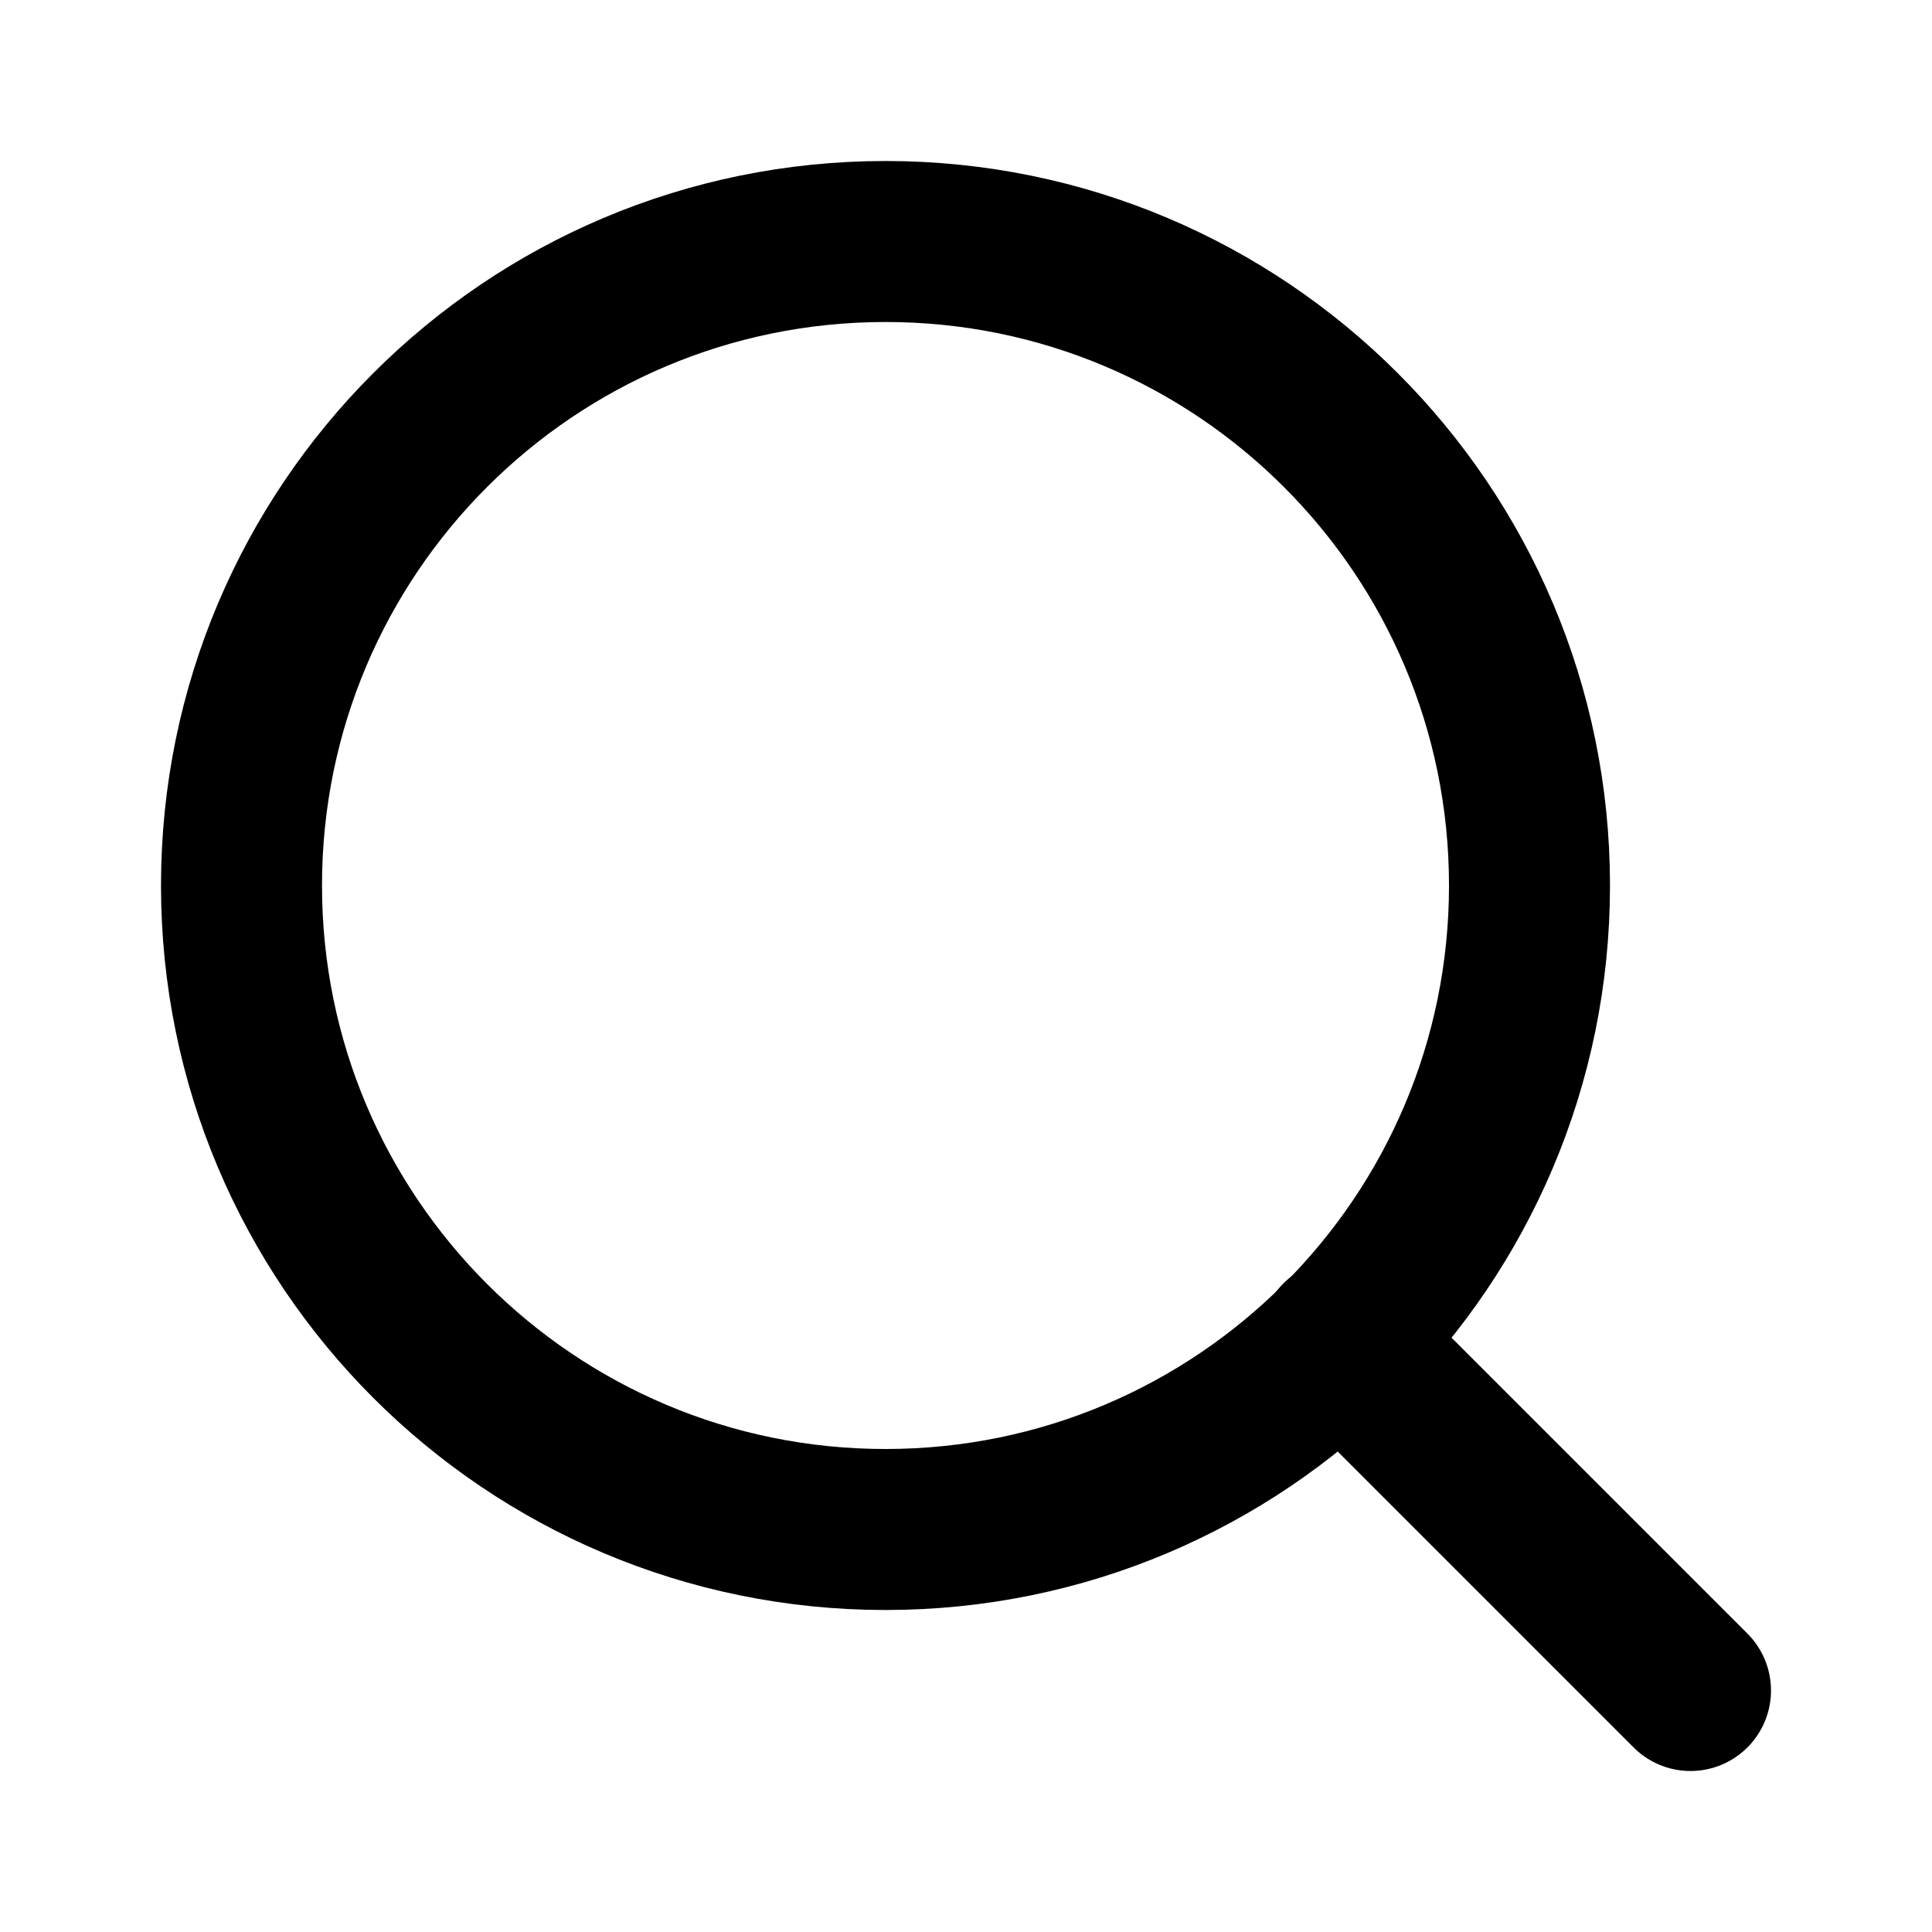
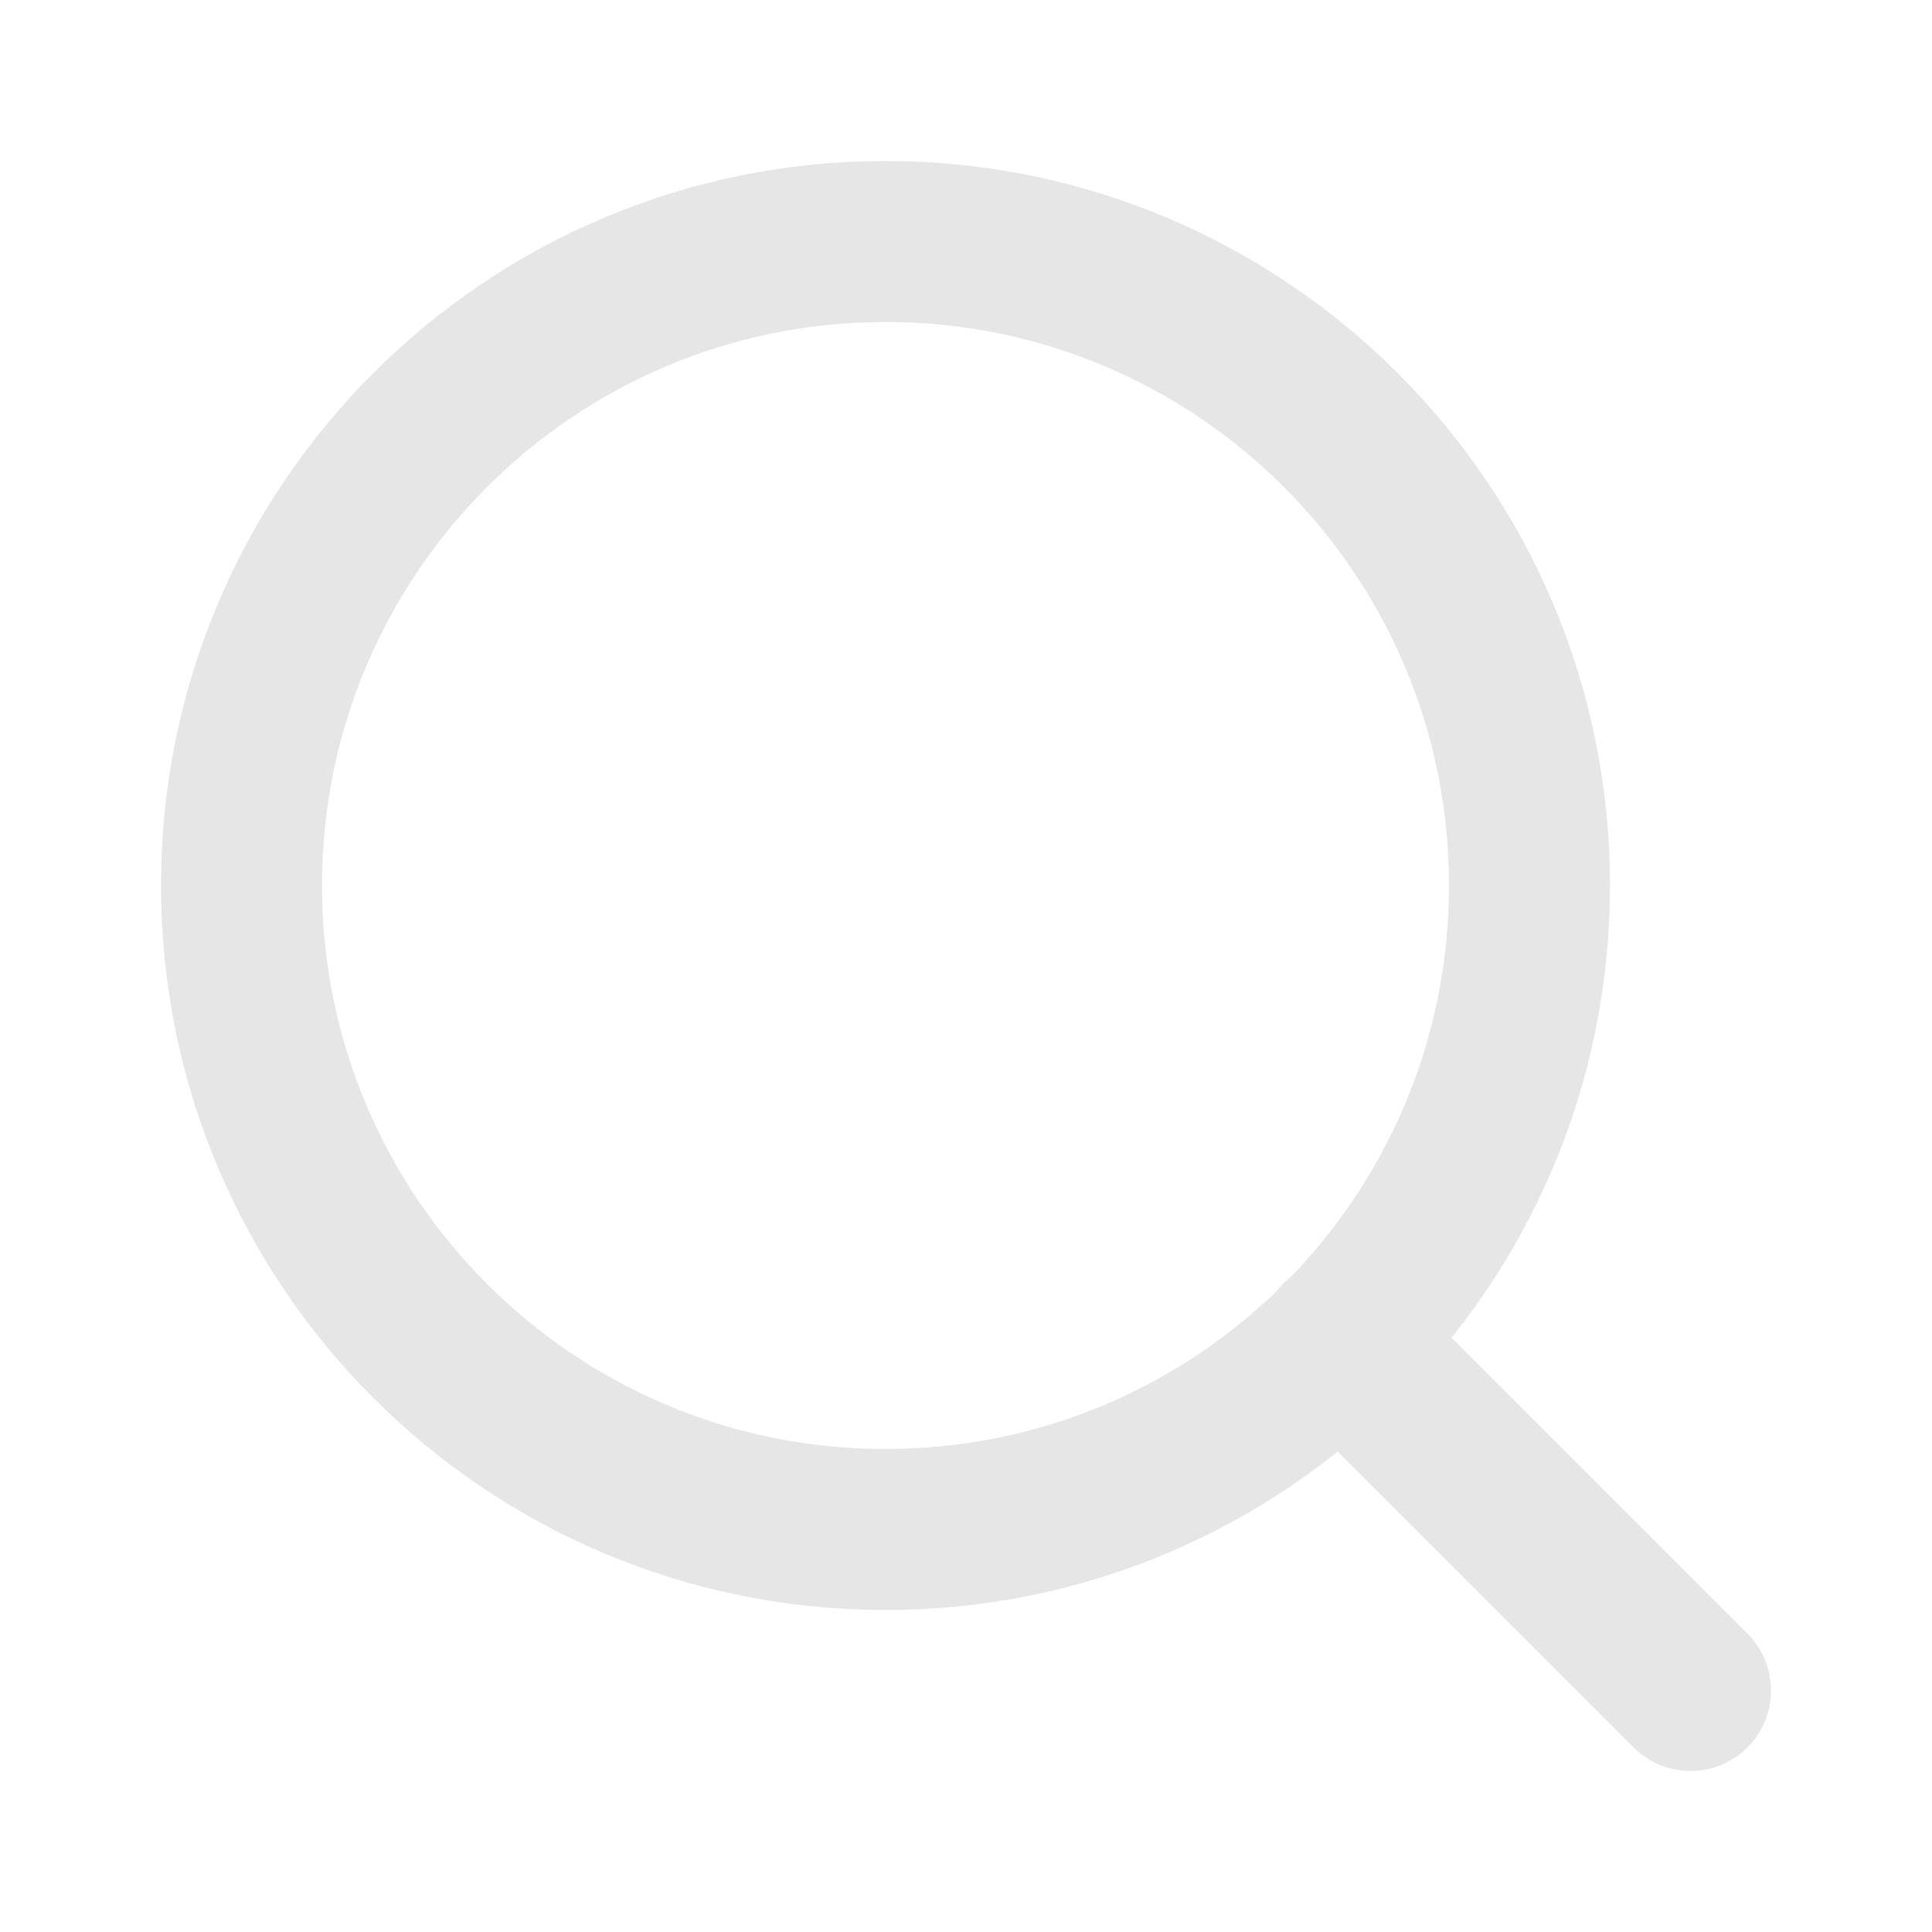
- <svg xmlns="http://www.w3.org/2000/svg" width="24" height="24" viewBox="0 0 24 24" fill="none" stroke="currentColor" stroke-width="2" stroke-linecap="round" stroke-linejoin="round" class="feather feather-search">
+ <svg xmlns="http://www.w3.org/2000/svg" width="24" height="24" viewBox="0 0 24 24" fill="none" stroke="#e6e6e6" stroke-width="2" stroke-linecap="round" stroke-linejoin="round" class="feather feather-search">
  <circle cx="11" cy="11" r="8" />
  <line x1="21" y1="21" x2="16.65" y2="16.65" />
</svg>
